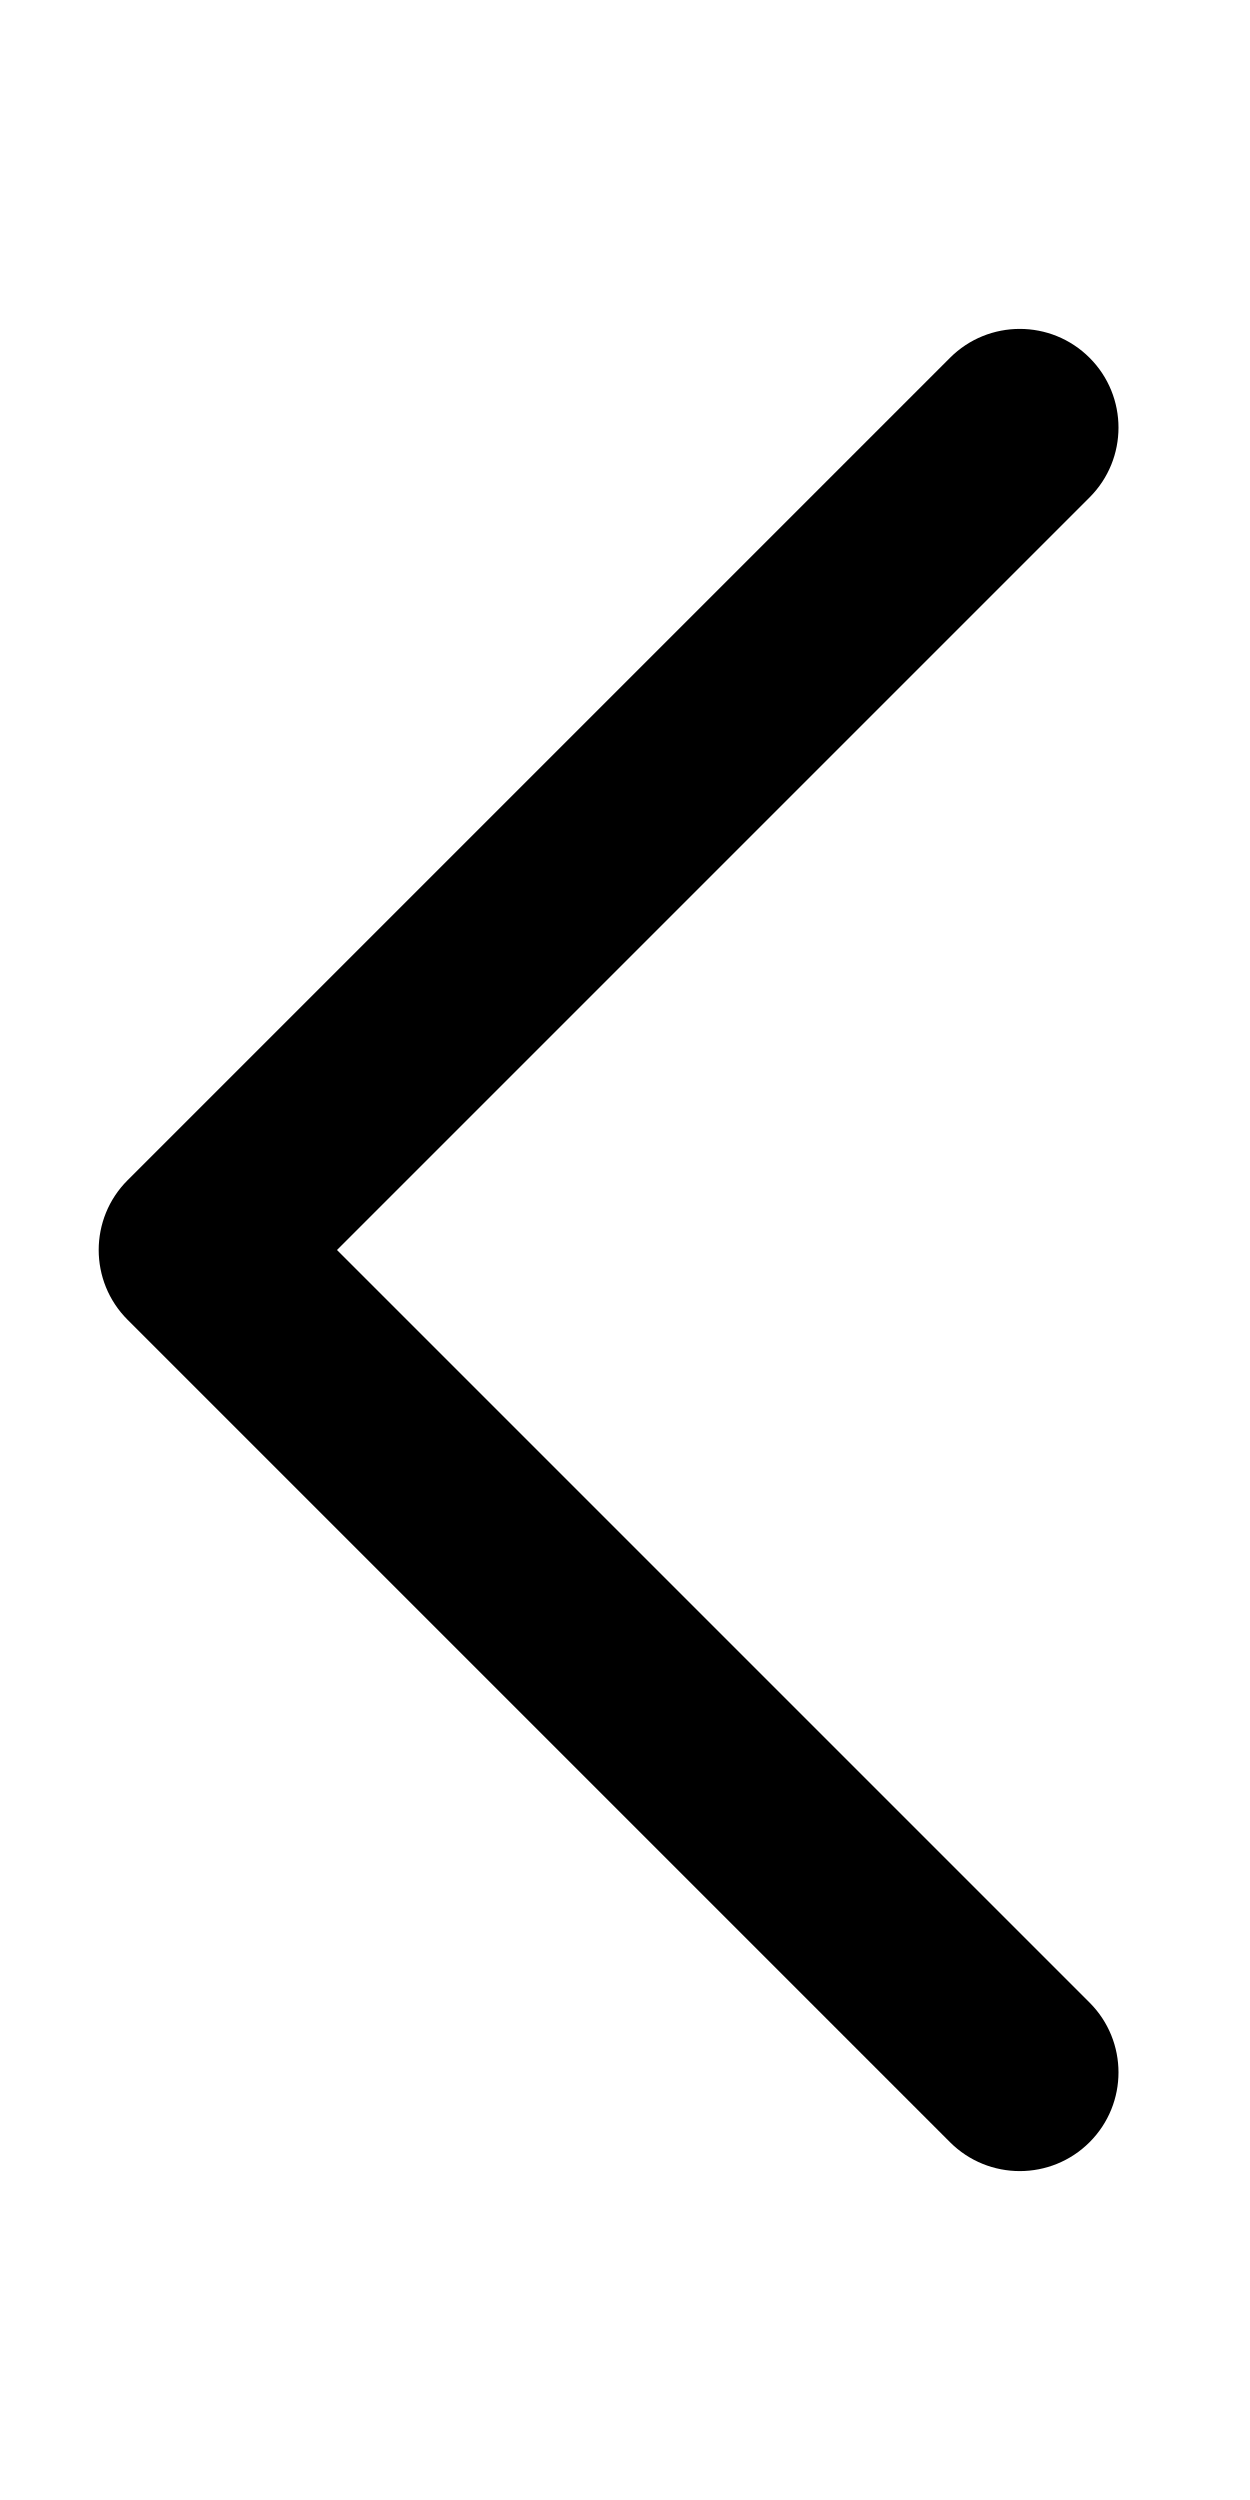
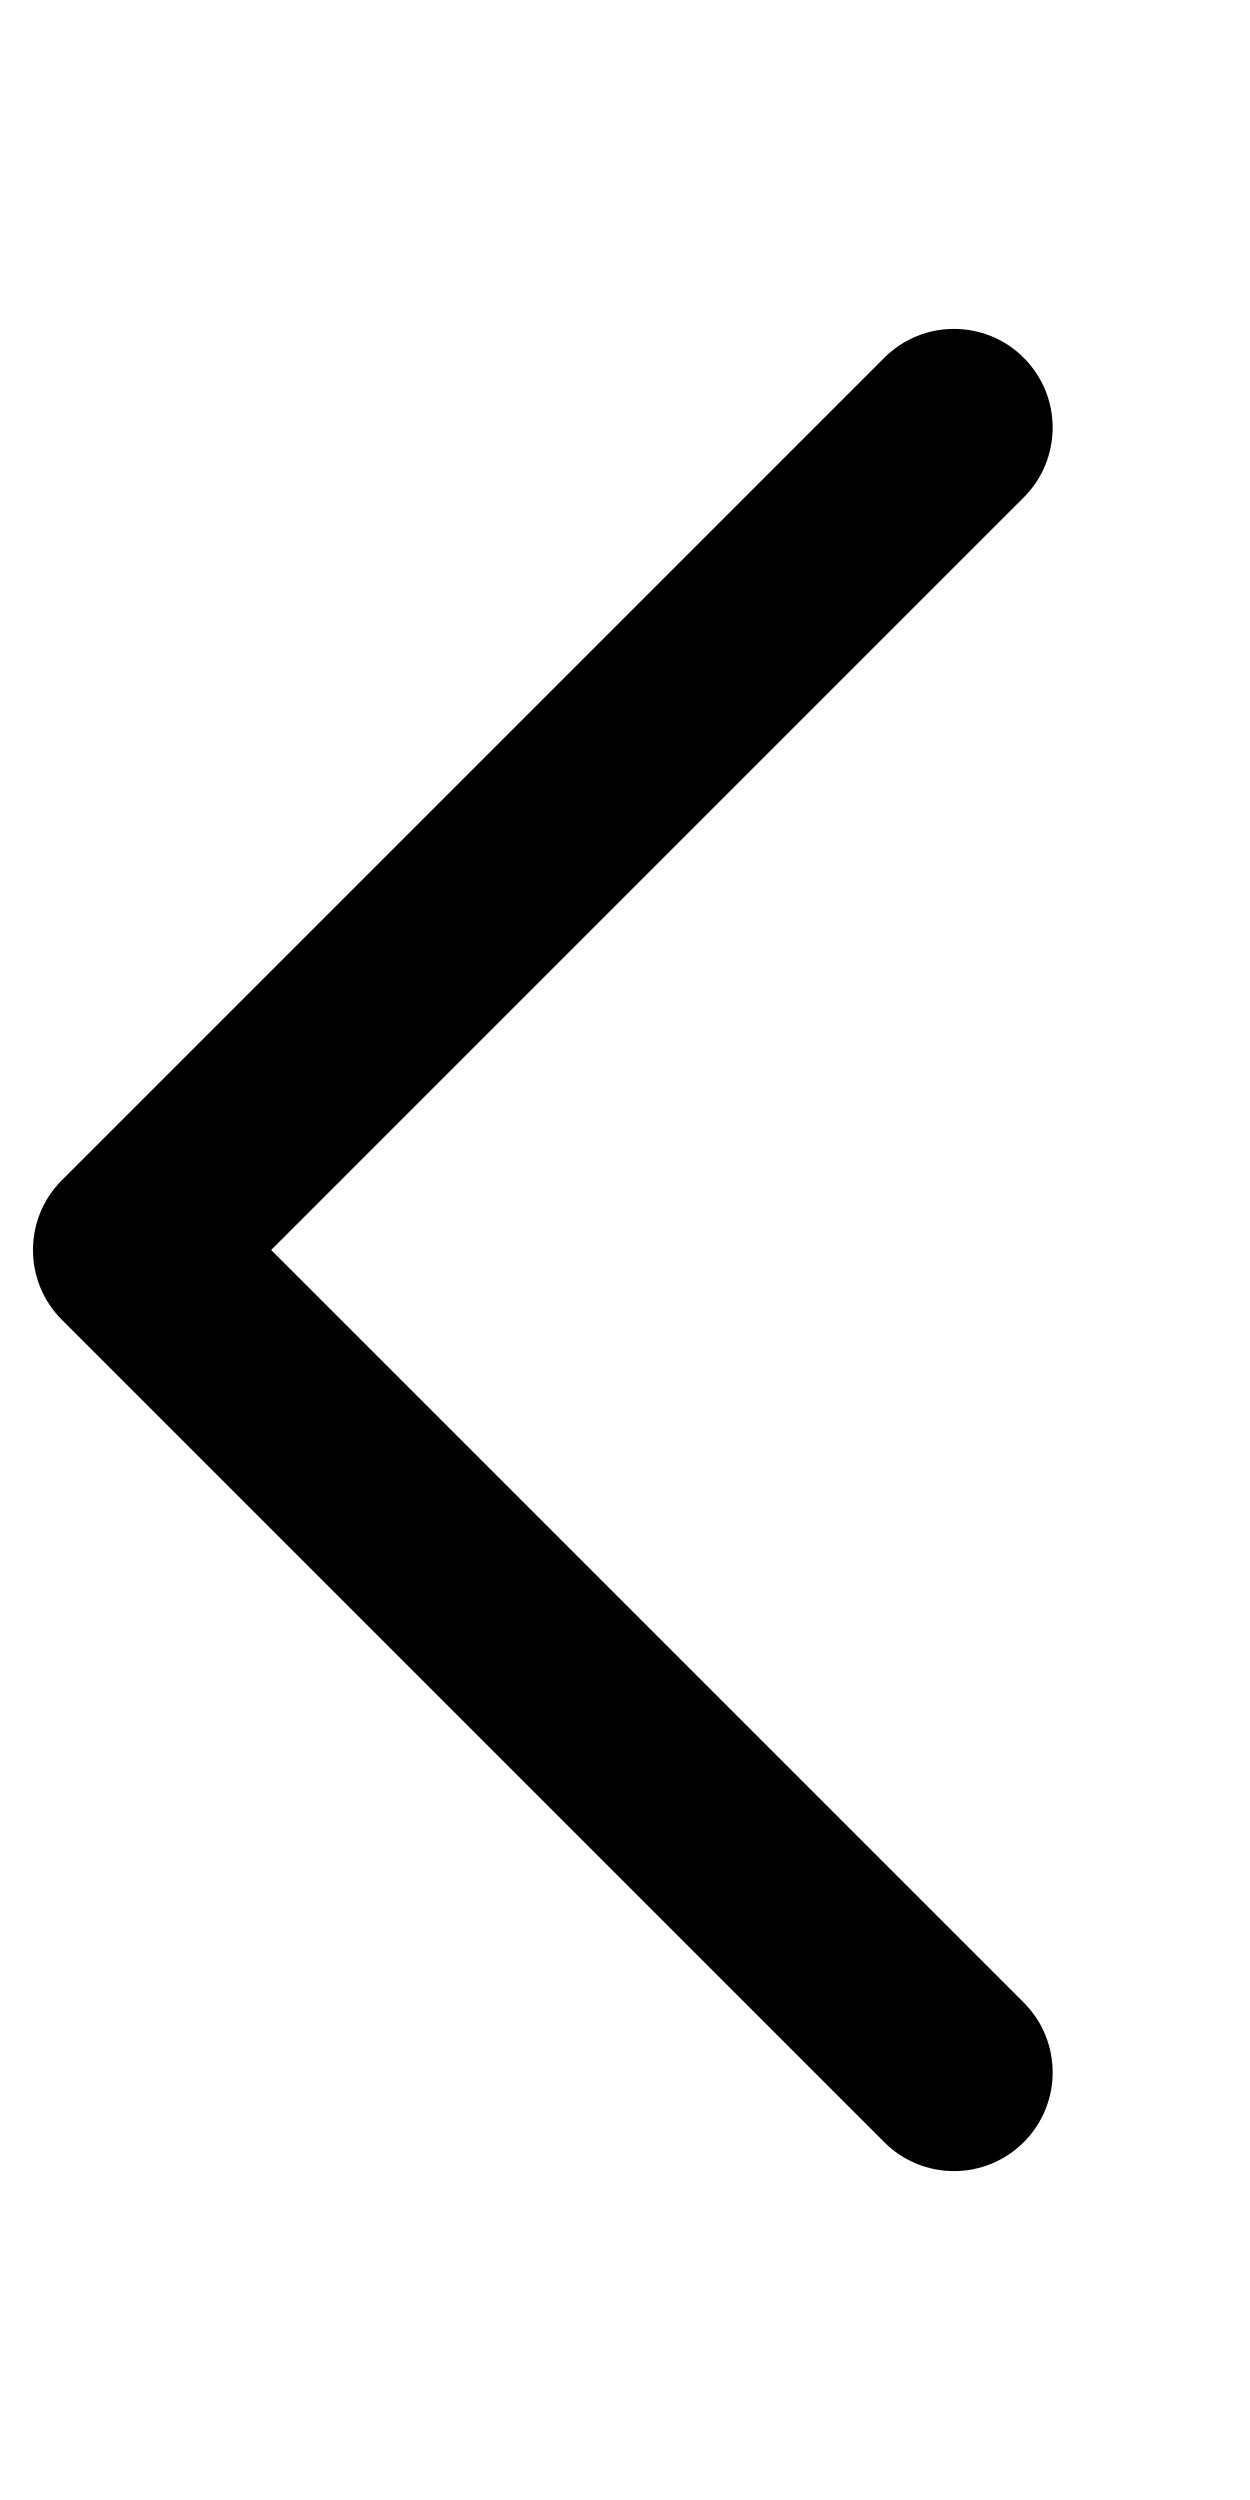
<svg xmlns="http://www.w3.org/2000/svg" viewBox="0 0 12 24">
-   <path fill-rule="evenodd" clip-rule="evenodd" d="M10.46 3.435C10.83 3.805 10.83 4.405 10.46 4.775L3.235 12L10.46 19.225C10.83 19.595 10.83 20.195 10.46 20.565C10.09 20.935 9.49 20.935 9.12 20.565L1.225 12.67C0.855 12.3 0.855 11.7 1.225 11.33L9.12 3.435C9.49 3.065 10.09 3.065 10.46 3.435Z" />
+   <path fill-rule="evenodd" clip-rule="evenodd" d="M9.828 3.435C10.198 3.805 10.198 4.405 9.828 4.775L2.603 12L9.828 19.225C10.198 19.595 10.198 20.195 9.828 20.565C9.458 20.935 8.858 20.935 8.489 20.565L0.594 12.67C0.224 12.3 0.224 11.7 0.594 11.33L8.489 3.435C8.858 3.065 9.458 3.065 9.828 3.435Z" />
</svg>
